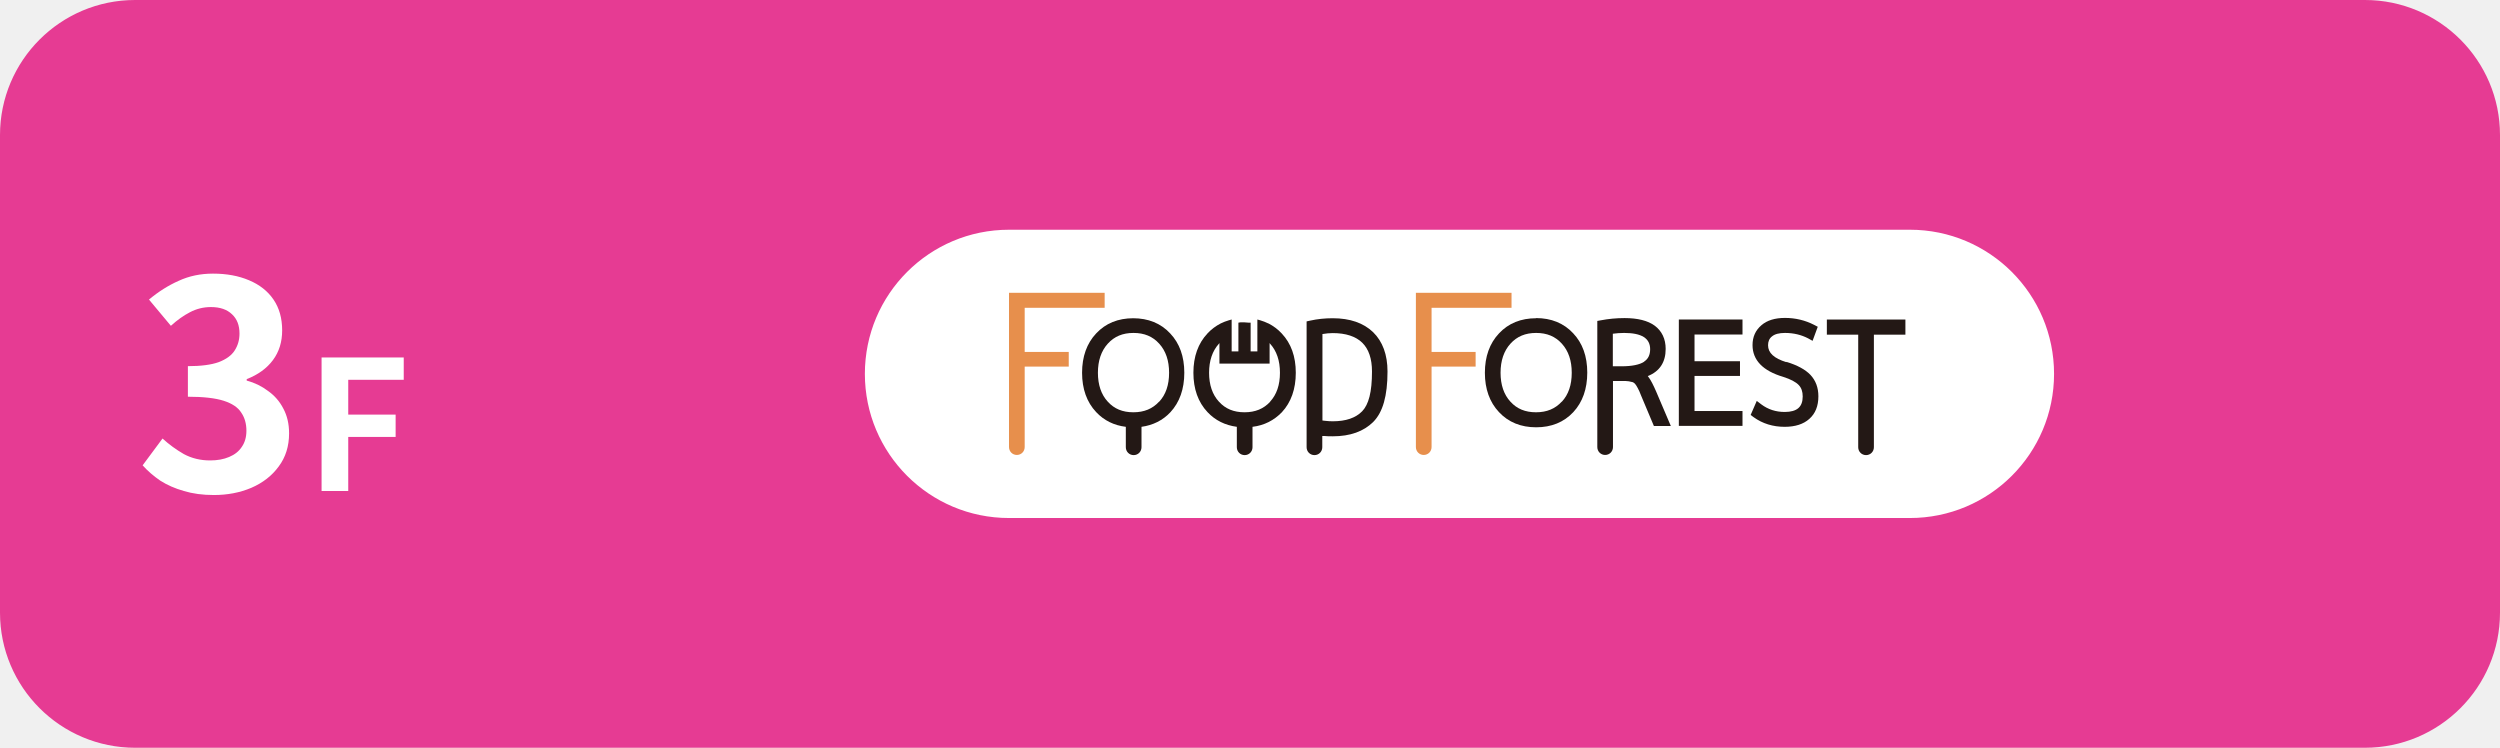
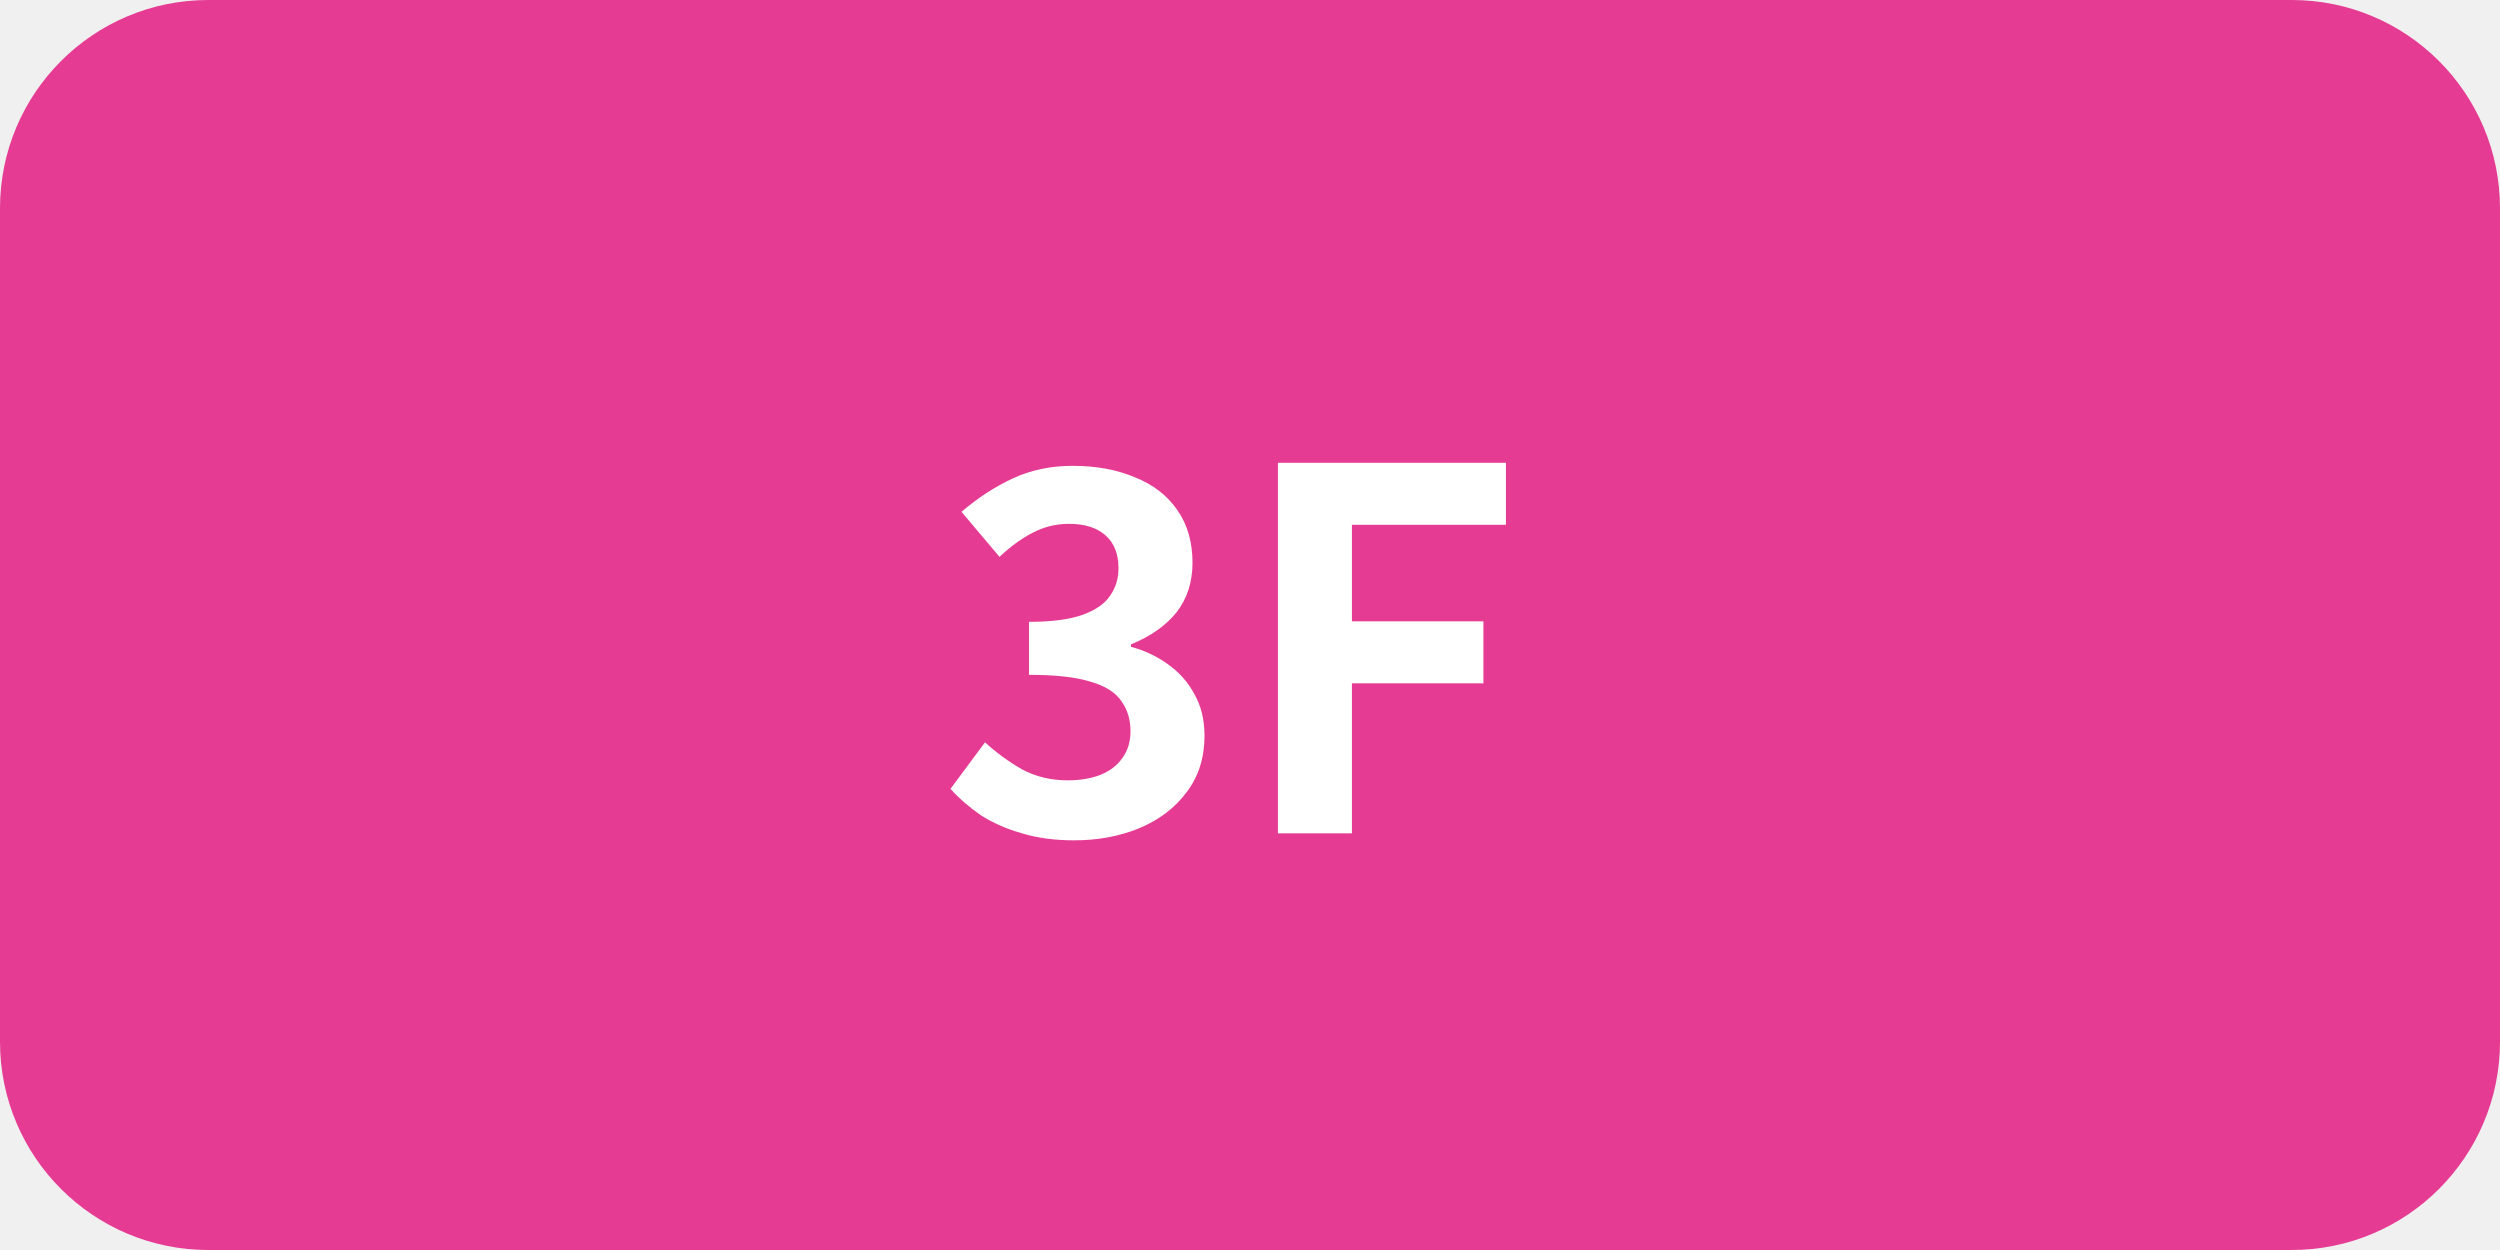
- <svg xmlns="http://www.w3.org/2000/svg" width="555" height="166" viewBox="0 0 555 166" fill="none">
-   <rect x="1.5" y="1.5" width="552" height="163" rx="28.5" fill="#E63B93" />
-   <rect x="1.5" y="1.5" width="552" height="163" rx="28.5" stroke="#E63B93" stroke-width="3" />
-   <path d="M47.472 109.896C44.997 109.896 42.779 109.597 40.816 109C38.853 108.445 37.104 107.677 35.568 106.696C34.075 105.672 32.773 104.541 31.664 103.304L36.08 97.352C37.531 98.675 39.109 99.827 40.816 100.808C42.565 101.747 44.507 102.216 46.64 102.216C48.261 102.216 49.669 101.96 50.864 101.448C52.101 100.936 53.04 100.189 53.68 99.208C54.363 98.227 54.704 97.032 54.704 95.624C54.704 94.045 54.32 92.701 53.552 91.592C52.827 90.44 51.525 89.565 49.648 88.968C47.771 88.371 45.125 88.072 41.712 88.072V81.288C44.613 81.288 46.896 80.989 48.56 80.392C50.224 79.752 51.397 78.899 52.08 77.832C52.805 76.723 53.168 75.464 53.168 74.056C53.168 72.221 52.613 70.792 51.504 69.768C50.395 68.701 48.837 68.168 46.832 68.168C45.168 68.168 43.611 68.552 42.16 69.32C40.752 70.045 39.344 71.048 37.936 72.328L33.072 66.504C35.163 64.755 37.36 63.368 39.664 62.344C41.968 61.277 44.507 60.744 47.28 60.744C50.309 60.744 52.976 61.235 55.28 62.216C57.627 63.197 59.44 64.627 60.72 66.504C62 68.381 62.64 70.664 62.64 73.352C62.64 75.912 61.957 78.109 60.592 79.944C59.227 81.779 57.285 83.187 54.768 84.168V84.488C56.517 84.957 58.096 85.725 59.504 86.792C60.955 87.816 62.085 89.117 62.896 90.696C63.749 92.275 64.176 94.109 64.176 96.2C64.176 99.059 63.408 101.512 61.872 103.56C60.379 105.608 58.352 107.187 55.792 108.296C53.275 109.363 50.501 109.896 47.472 109.896ZM71.39 109V79.36H89.63V84.32H77.31V92.04H87.83V97H77.31V109H71.39Z" fill="white" />
-   <rect x="190.5" y="49.5" width="267" height="67" rx="33.5" fill="white" />
-   <rect x="190.5" y="49.5" width="267" height="67" rx="33.5" stroke="#E63B93" stroke-width="3" />
-   <path d="M372.702 94.544H386.834V91.246H376.183V83.456H386.277V80.193H376.183V74.263H386.834V70.93H372.702V94.544Z" fill="#231815" />
-   <path d="M251.603 70.649C248.227 70.649 245.442 71.772 243.353 74.018C241.265 76.228 240.221 79.175 240.221 82.754C240.221 86.333 241.265 89.281 243.353 91.491C245.094 93.351 247.322 94.439 249.932 94.754V99.281C249.932 100.263 250.698 101.035 251.673 101.035C252.647 101.035 253.413 100.263 253.413 99.281V94.754C255.954 94.404 258.147 93.316 259.818 91.526C261.872 89.316 262.916 86.368 262.916 82.754C262.916 79.14 261.872 76.228 259.783 74.018C257.695 71.772 254.91 70.649 251.533 70.649M257.312 89.175C255.85 90.754 254.005 91.526 251.603 91.526C249.201 91.526 247.356 90.754 245.929 89.175C244.467 87.597 243.736 85.421 243.736 82.754C243.736 80.088 244.467 77.912 245.929 76.298C247.391 74.684 249.236 73.912 251.638 73.912C254.04 73.912 255.885 74.684 257.346 76.298C258.808 77.912 259.539 80.053 259.539 82.754C259.539 85.456 258.808 87.597 257.346 89.175H257.312Z" fill="#231815" />
-   <path d="M317.809 68.333H335.561V65H314.328V99.246C314.328 100.228 315.094 101 316.069 101C317.043 101 317.809 100.228 317.809 99.246V81.386H327.59V78.123H317.809V68.333Z" fill="#E78F4C" />
-   <path d="M365.984 83.737L365.81 83.491C368.455 82.439 369.778 80.403 369.778 77.456C369.778 75.246 368.943 73.491 367.341 72.298C365.81 71.175 363.547 70.614 360.658 70.614C358.813 70.614 357.038 70.79 355.402 71.105L354.602 71.246V99.246C354.602 100.228 355.367 101 356.342 101C357.317 101 358.082 100.228 358.082 99.246V84.579H360.032C360.728 84.579 361.25 84.579 361.598 84.649L362.538 84.86L362.956 85.175C363.164 85.456 363.408 85.772 363.582 86.158C363.791 86.544 364.069 87.105 364.348 87.877L367.167 94.579H370.927L367.655 86.895C367.028 85.456 366.506 84.439 366.019 83.772M365.009 80.298C364 80.965 362.294 81.316 359.997 81.316H358.048V74.088C358.813 73.982 359.684 73.912 360.554 73.912C364.452 73.912 366.332 75.105 366.332 77.526C366.332 78.754 365.914 79.667 365.009 80.263V80.298Z" fill="#231815" />
-   <path d="M405.561 74.298H412.523V99.281C412.523 100.263 413.289 101.035 414.263 101.035C415.238 101.035 416.004 100.263 416.004 99.281V74.298H423V70.93H405.561V74.298Z" fill="#231815" />
-   <path d="M227.481 68.333H245.233V65H224V99.246C224 100.228 224.766 101 225.74 101C226.715 101 227.481 100.228 227.481 99.246V81.386H237.262V78.123H227.481V68.333Z" fill="#E78F4C" />
-   <path d="M396.58 80.403C393.831 79.561 392.508 78.333 392.508 76.649C392.508 75.807 392.786 75.14 393.378 74.684C394.005 74.158 394.979 73.912 396.267 73.912C398.182 73.912 399.887 74.333 401.384 75.105L402.393 75.667L403.542 72.544L402.741 72.123C400.757 71.105 398.599 70.579 396.267 70.579C394.074 70.579 392.299 71.105 391.046 72.193C389.723 73.316 389.062 74.789 389.062 76.614C389.062 79.947 391.359 82.333 395.884 83.667C397.52 84.193 398.669 84.789 399.33 85.491C399.922 86.123 400.2 86.93 400.2 88.017C400.2 89.175 399.887 90.017 399.261 90.579C398.599 91.175 397.555 91.456 396.197 91.456C394.248 91.456 392.508 90.895 391.011 89.772L390.002 89L388.644 92.123L389.305 92.614C391.289 94.052 393.622 94.754 396.197 94.754C398.53 94.754 400.375 94.158 401.662 93C403.02 91.807 403.681 90.123 403.681 87.982C403.681 86.052 403.09 84.474 401.906 83.21C400.792 82.052 399.017 81.07 396.58 80.333" fill="#231815" />
-   <path d="M281.573 71.807C280.981 71.526 280.39 71.281 279.763 71.105L279.136 70.93V78.017H277.64V71.631H277.187L276.282 71.561H275.377L274.925 71.631V78.017H273.428V70.93L272.801 71.105C272.175 71.281 271.583 71.526 270.991 71.807C269.912 72.368 268.903 73.105 268.067 74.017C265.979 76.228 264.935 79.175 264.935 82.754C264.935 86.333 265.979 89.281 268.067 91.491C269.773 93.316 271.966 94.403 274.577 94.754V99.281C274.577 100.263 275.342 101.035 276.317 101.035C277.292 101.035 278.057 100.263 278.057 99.281V94.754C280.668 94.439 282.826 93.316 284.567 91.526C286.62 89.316 287.665 86.368 287.665 82.754C287.665 79.14 286.62 76.228 284.532 74.017C283.696 73.105 282.687 72.368 281.608 71.807M281.991 89.175C280.529 90.754 278.684 91.526 276.282 91.526C273.88 91.526 272.035 90.754 270.608 89.175C269.146 87.596 268.415 85.421 268.415 82.754C268.415 80.088 269.146 77.912 270.608 76.298L270.713 76.158V80.719H281.851V76.158L281.956 76.298C283.418 77.912 284.149 80.052 284.149 82.754C284.149 85.456 283.418 87.596 281.956 89.175H281.991Z" fill="#231815" />
-   <path d="M341.026 70.649C337.649 70.649 334.865 71.772 332.776 74.017C330.688 76.228 329.644 79.175 329.644 82.754C329.644 86.333 330.688 89.281 332.776 91.491C334.865 93.737 337.649 94.86 341.026 94.86C344.402 94.86 347.187 93.737 349.276 91.491C351.329 89.281 352.373 86.333 352.373 82.719C352.373 79.105 351.329 76.193 349.241 73.982C347.152 71.737 344.368 70.614 340.991 70.614M346.7 89.175C345.238 90.754 343.393 91.526 340.991 91.526C338.589 91.526 336.744 90.754 335.317 89.175C333.855 87.597 333.124 85.421 333.124 82.754C333.124 80.088 333.855 77.912 335.317 76.298C336.779 74.684 338.624 73.912 341.026 73.912C343.428 73.912 345.273 74.684 346.735 76.298C348.196 77.912 348.927 80.053 348.927 82.754C348.927 85.456 348.196 87.597 346.735 89.175H346.7Z" fill="#231815" />
-   <path d="M295.879 70.649C294.104 70.649 292.433 70.825 290.867 71.175L290.066 71.351V99.281C290.066 100.263 290.832 101.035 291.807 101.035C292.781 101.035 293.547 100.263 293.547 99.281V96.79H293.965C294.557 96.86 295.218 96.86 295.879 96.86C299.743 96.86 302.737 95.772 304.86 93.667C306.983 91.526 308.028 87.912 308.028 82.474C308.028 78.754 306.949 75.807 304.825 73.737C302.702 71.702 299.708 70.649 295.845 70.649M302.423 91.281C300.961 92.79 298.769 93.526 295.879 93.526C295.322 93.526 294.766 93.491 294.174 93.421L293.582 93.351V74.158C294.383 74.018 295.183 73.947 295.879 73.947C298.769 73.947 300.996 74.684 302.423 76.088C303.851 77.491 304.582 79.632 304.582 82.474C304.582 87.035 303.851 89.807 302.389 91.316L302.423 91.281Z" fill="#231815" />
+ <svg xmlns="http://www.w3.org/2000/svg" width="120" height="60" viewBox="0 0 120 60" fill="none">
+   <rect width="120" height="60" rx="10" fill="#E63B93" />
+   <path d="M51.552 40.336C50.624 40.336 49.792 40.224 49.056 40C48.32 39.792 47.664 39.504 47.088 39.136C46.528 38.752 46.04 38.328 45.624 37.864L47.28 35.632C47.824 36.128 48.416 36.56 49.056 36.928C49.712 37.28 50.44 37.456 51.24 37.456C51.848 37.456 52.376 37.368 52.824 37.192C53.288 37 53.64 36.728 53.88 36.376C54.136 36.024 54.264 35.6 54.264 35.104C54.264 34.544 54.12 34.064 53.832 33.664C53.56 33.248 53.072 32.936 52.368 32.728C51.664 32.504 50.672 32.392 49.392 32.392V29.848C50.48 29.848 51.336 29.736 51.96 29.512C52.584 29.288 53.024 28.984 53.28 28.6C53.552 28.216 53.688 27.776 53.688 27.28C53.688 26.592 53.48 26.064 53.064 25.696C52.648 25.328 52.064 25.144 51.312 25.144C50.688 25.144 50.104 25.288 49.56 25.576C49.032 25.848 48.504 26.232 47.976 26.728L46.152 24.568C46.936 23.896 47.76 23.36 48.624 22.96C49.488 22.56 50.44 22.36 51.48 22.36C52.616 22.36 53.616 22.544 54.48 22.912C55.36 23.264 56.04 23.792 56.52 24.496C57 25.184 57.24 26.024 57.24 27.016C57.24 27.944 56.984 28.736 56.472 29.392C55.96 30.032 55.232 30.544 54.288 30.928V31.048C54.944 31.224 55.536 31.504 56.064 31.888C56.608 32.272 57.032 32.752 57.336 33.328C57.656 33.888 57.816 34.552 57.816 35.32C57.816 36.376 57.528 37.28 56.952 38.032C56.392 38.784 55.632 39.36 54.672 39.76C53.728 40.144 52.688 40.336 51.552 40.336ZM61.34 40V22.216H72.284V25.192H64.892V29.824H71.204V32.8H64.892V40H61.34Z" fill="white" />
</svg>
